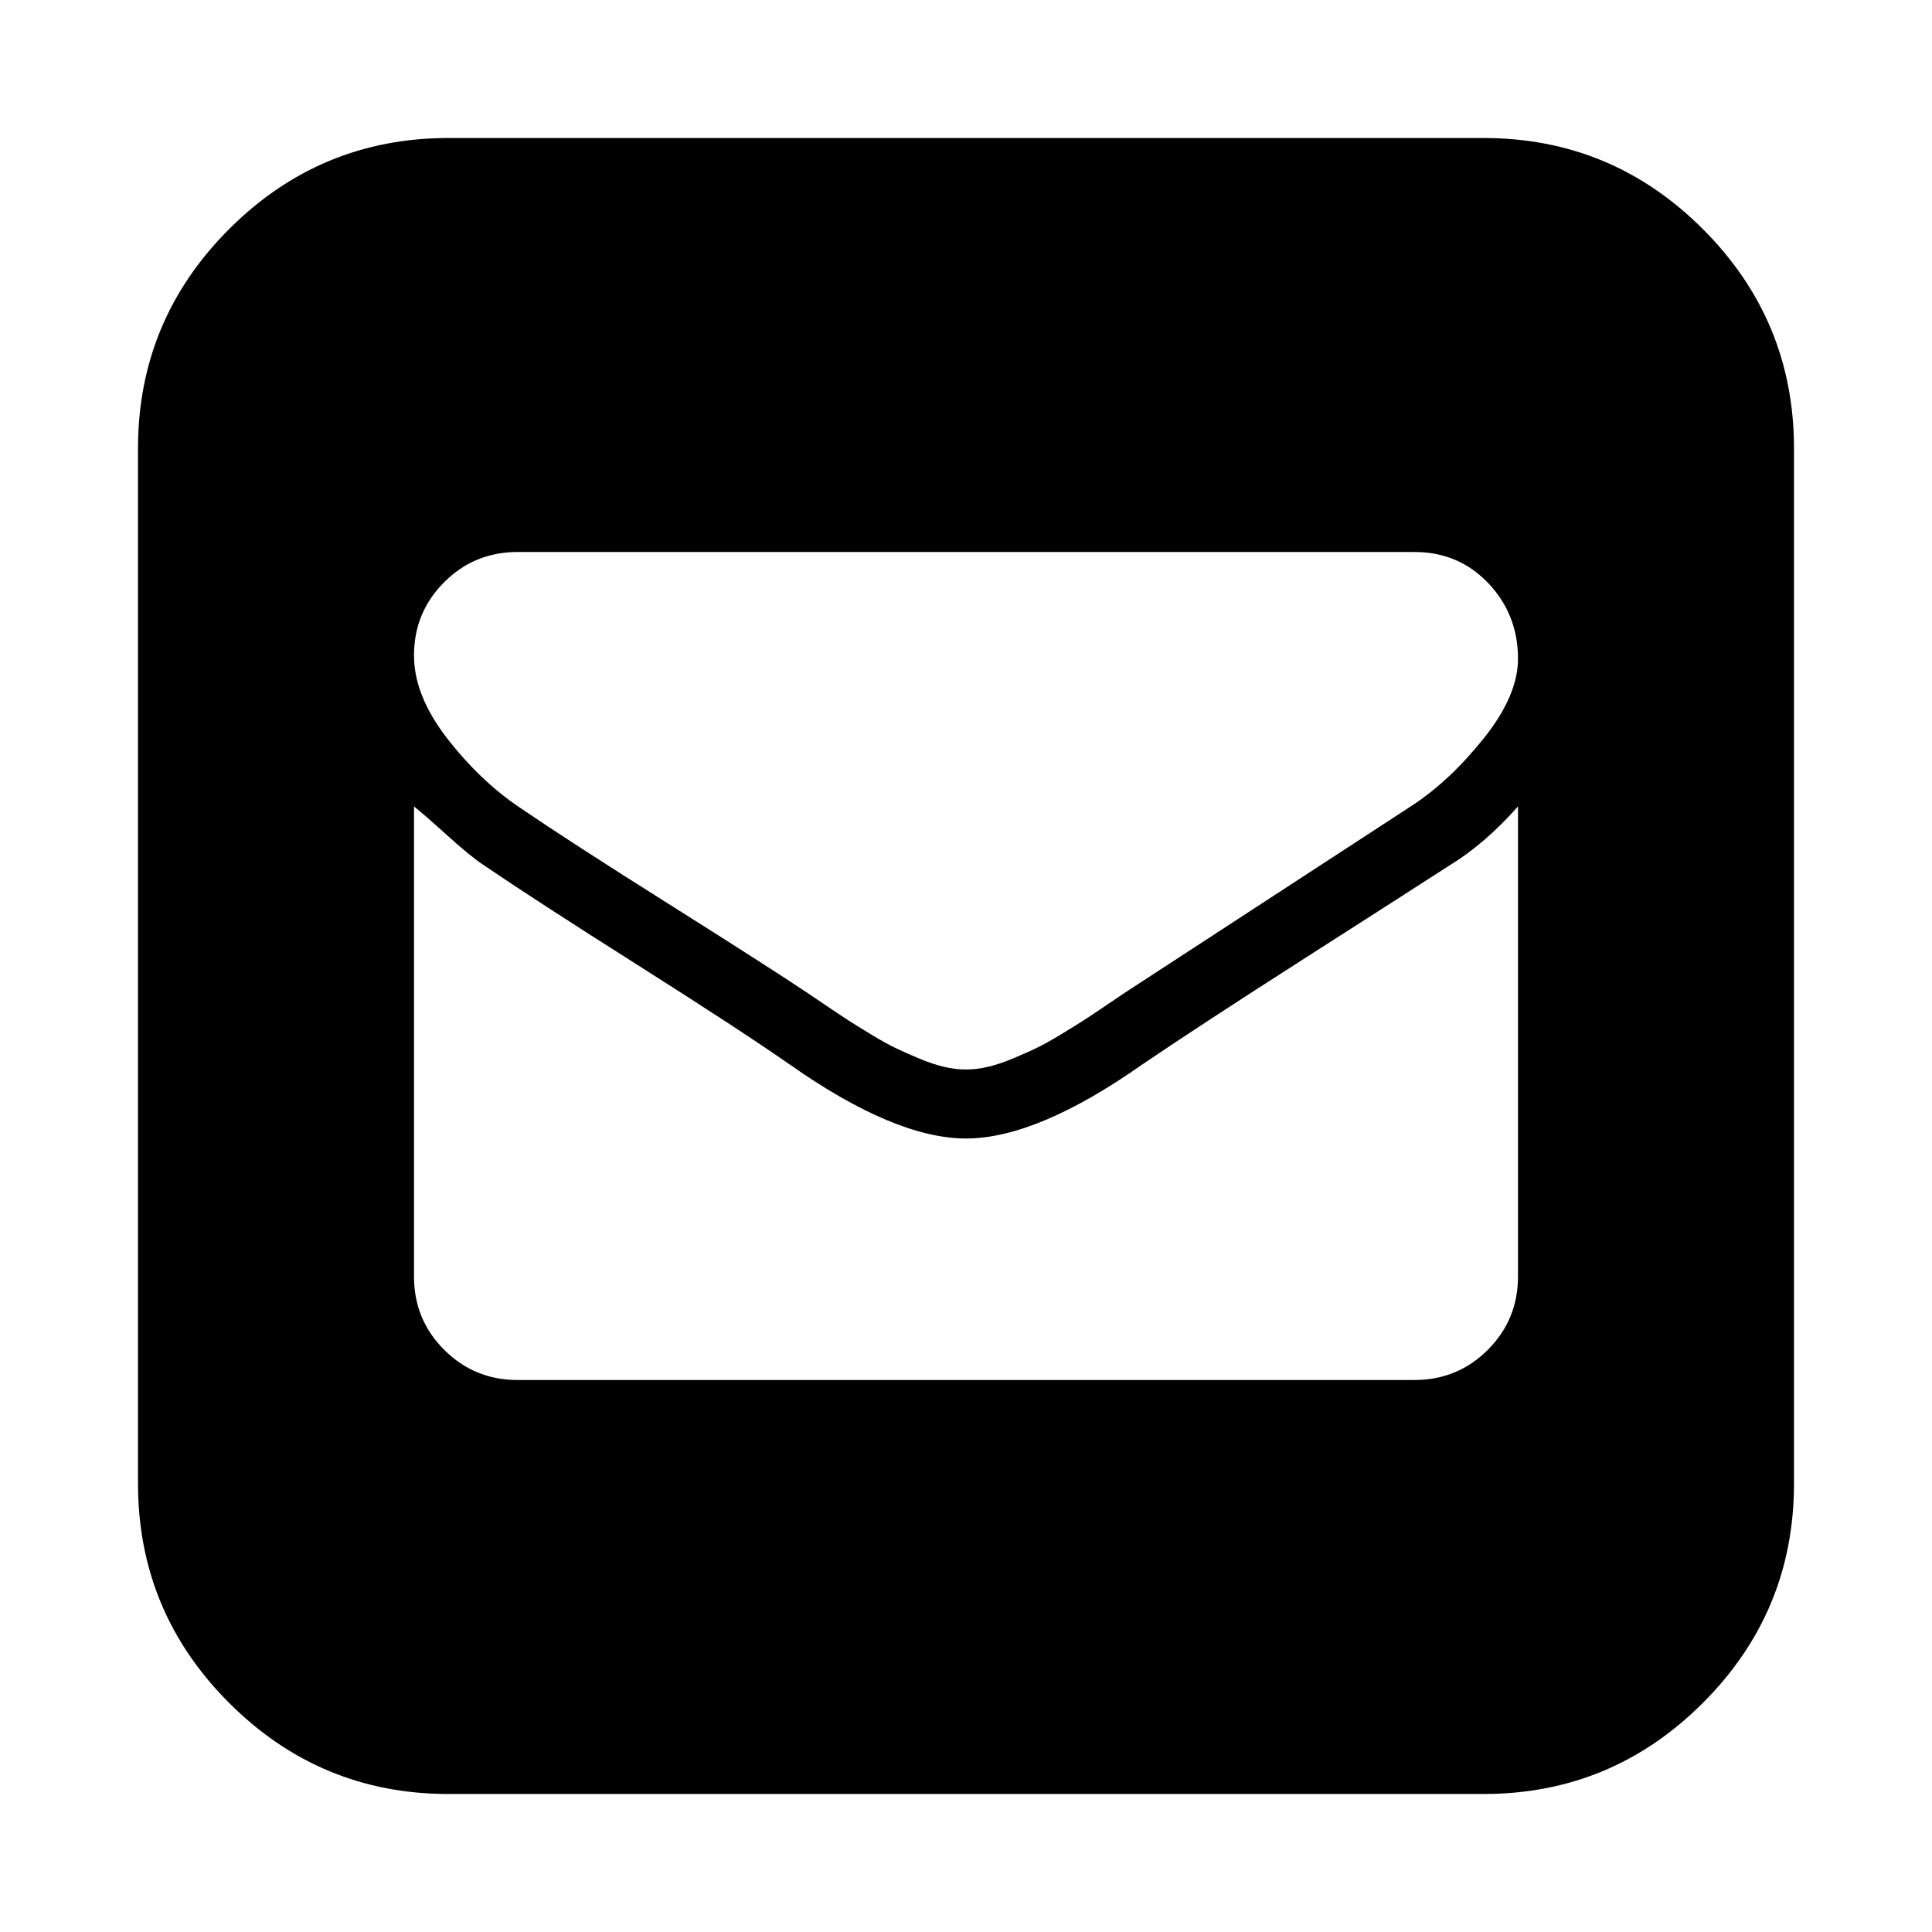
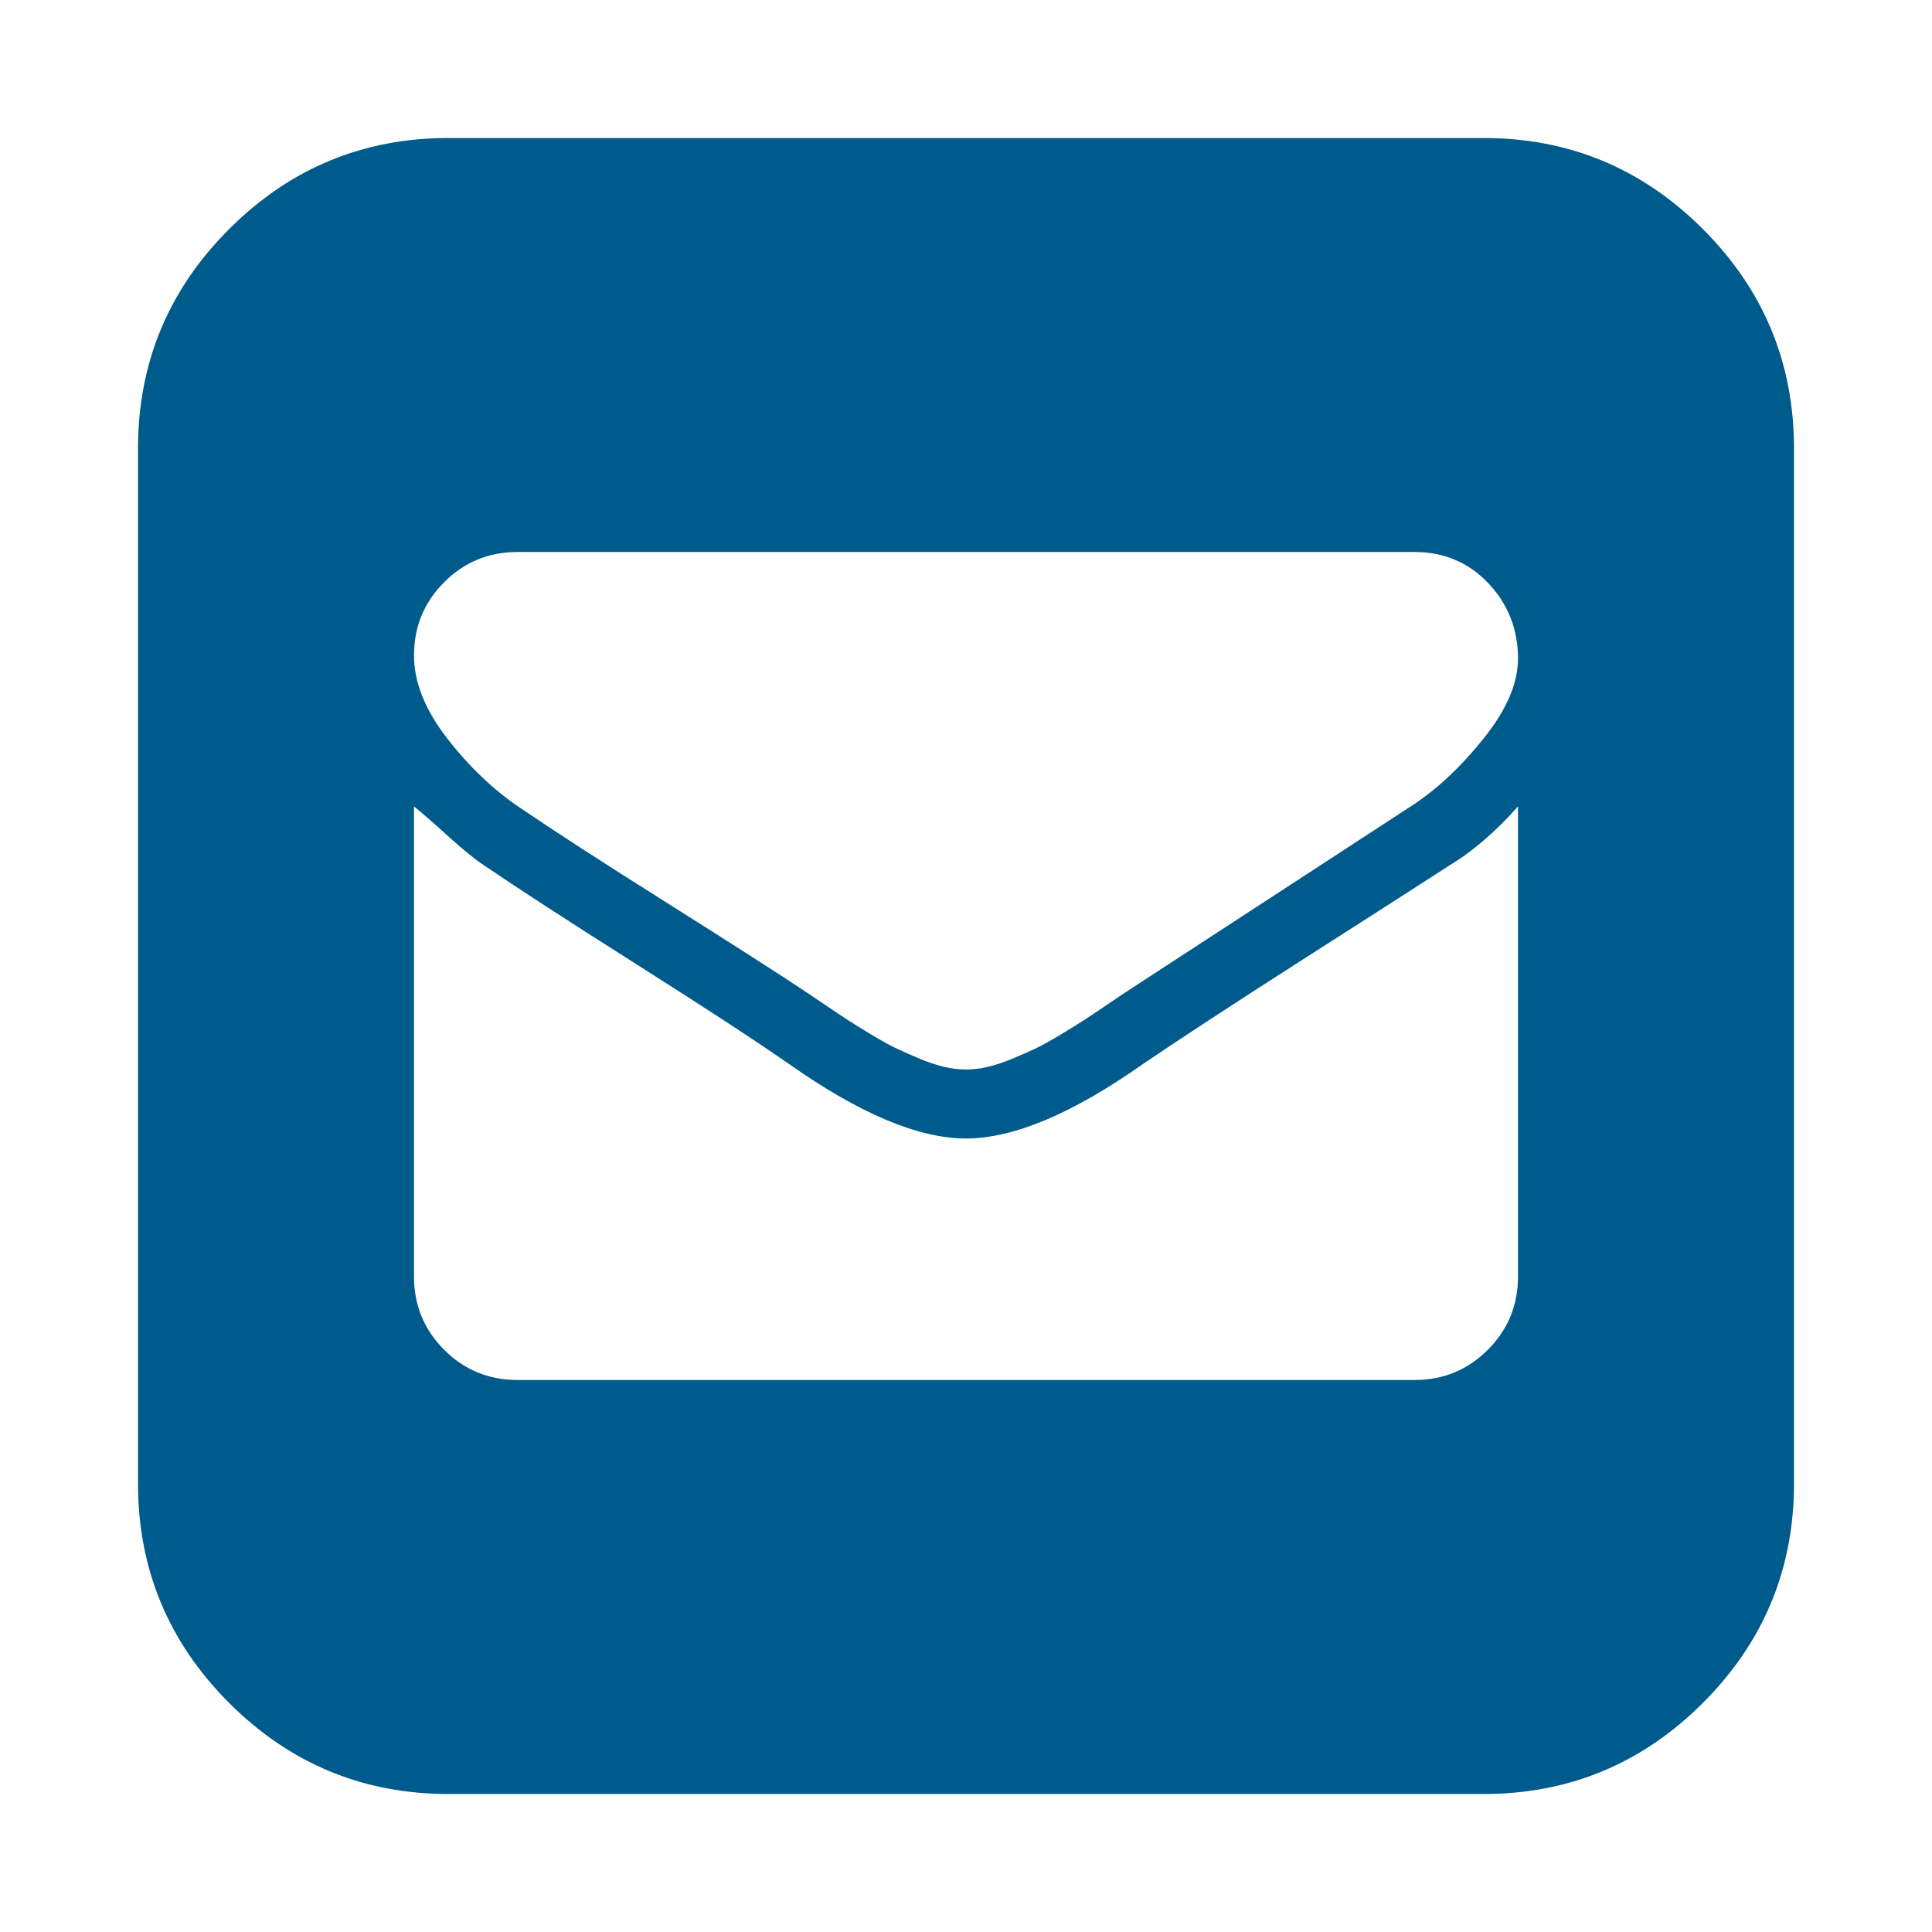
- <svg xmlns="http://www.w3.org/2000/svg" width="1792" height="1792" viewBox="0 0 1792 1792">
+ <svg xmlns="http://www.w3.org/2000/svg" width="1792" height="1792" viewBox="0 0 1792 1792" fill="#005B8D">
  <path d="M1376 128q119 0 203.5 84.5t84.5 203.5v960q0 119-84.5 203.5t-203.5 84.5h-960q-119 0-203.5-84.5t-84.5-203.5v-960q0-119 84.5-203.5t203.5-84.5h960zm32 1056v-436q-31 35-64 55-34 22-132.5 85t-151.5 99q-98 69-164 69t-164-69q-46-32-141.5-92.5t-142.5-92.5q-12-8-33-27t-31-27v436q0 40 28 68t68 28h832q40 0 68-28t28-68zm0-573q0-41-27.5-70t-68.5-29h-832q-40 0-68 28t-28 68q0 37 30.5 76.5t67.5 64.5q47 32 137.5 89t129.5 83q3 2 17 11.5t21 14 21 13 23.5 13 21.5 9.5 22.5 7.5 20.5 2.5 20.5-2.5 22.5-7.5 21.5-9.5 23.5-13 21-13 21-14 17-11.5l267-174q35-23 66.5-62.5t31.5-73.5z" />
</svg>
